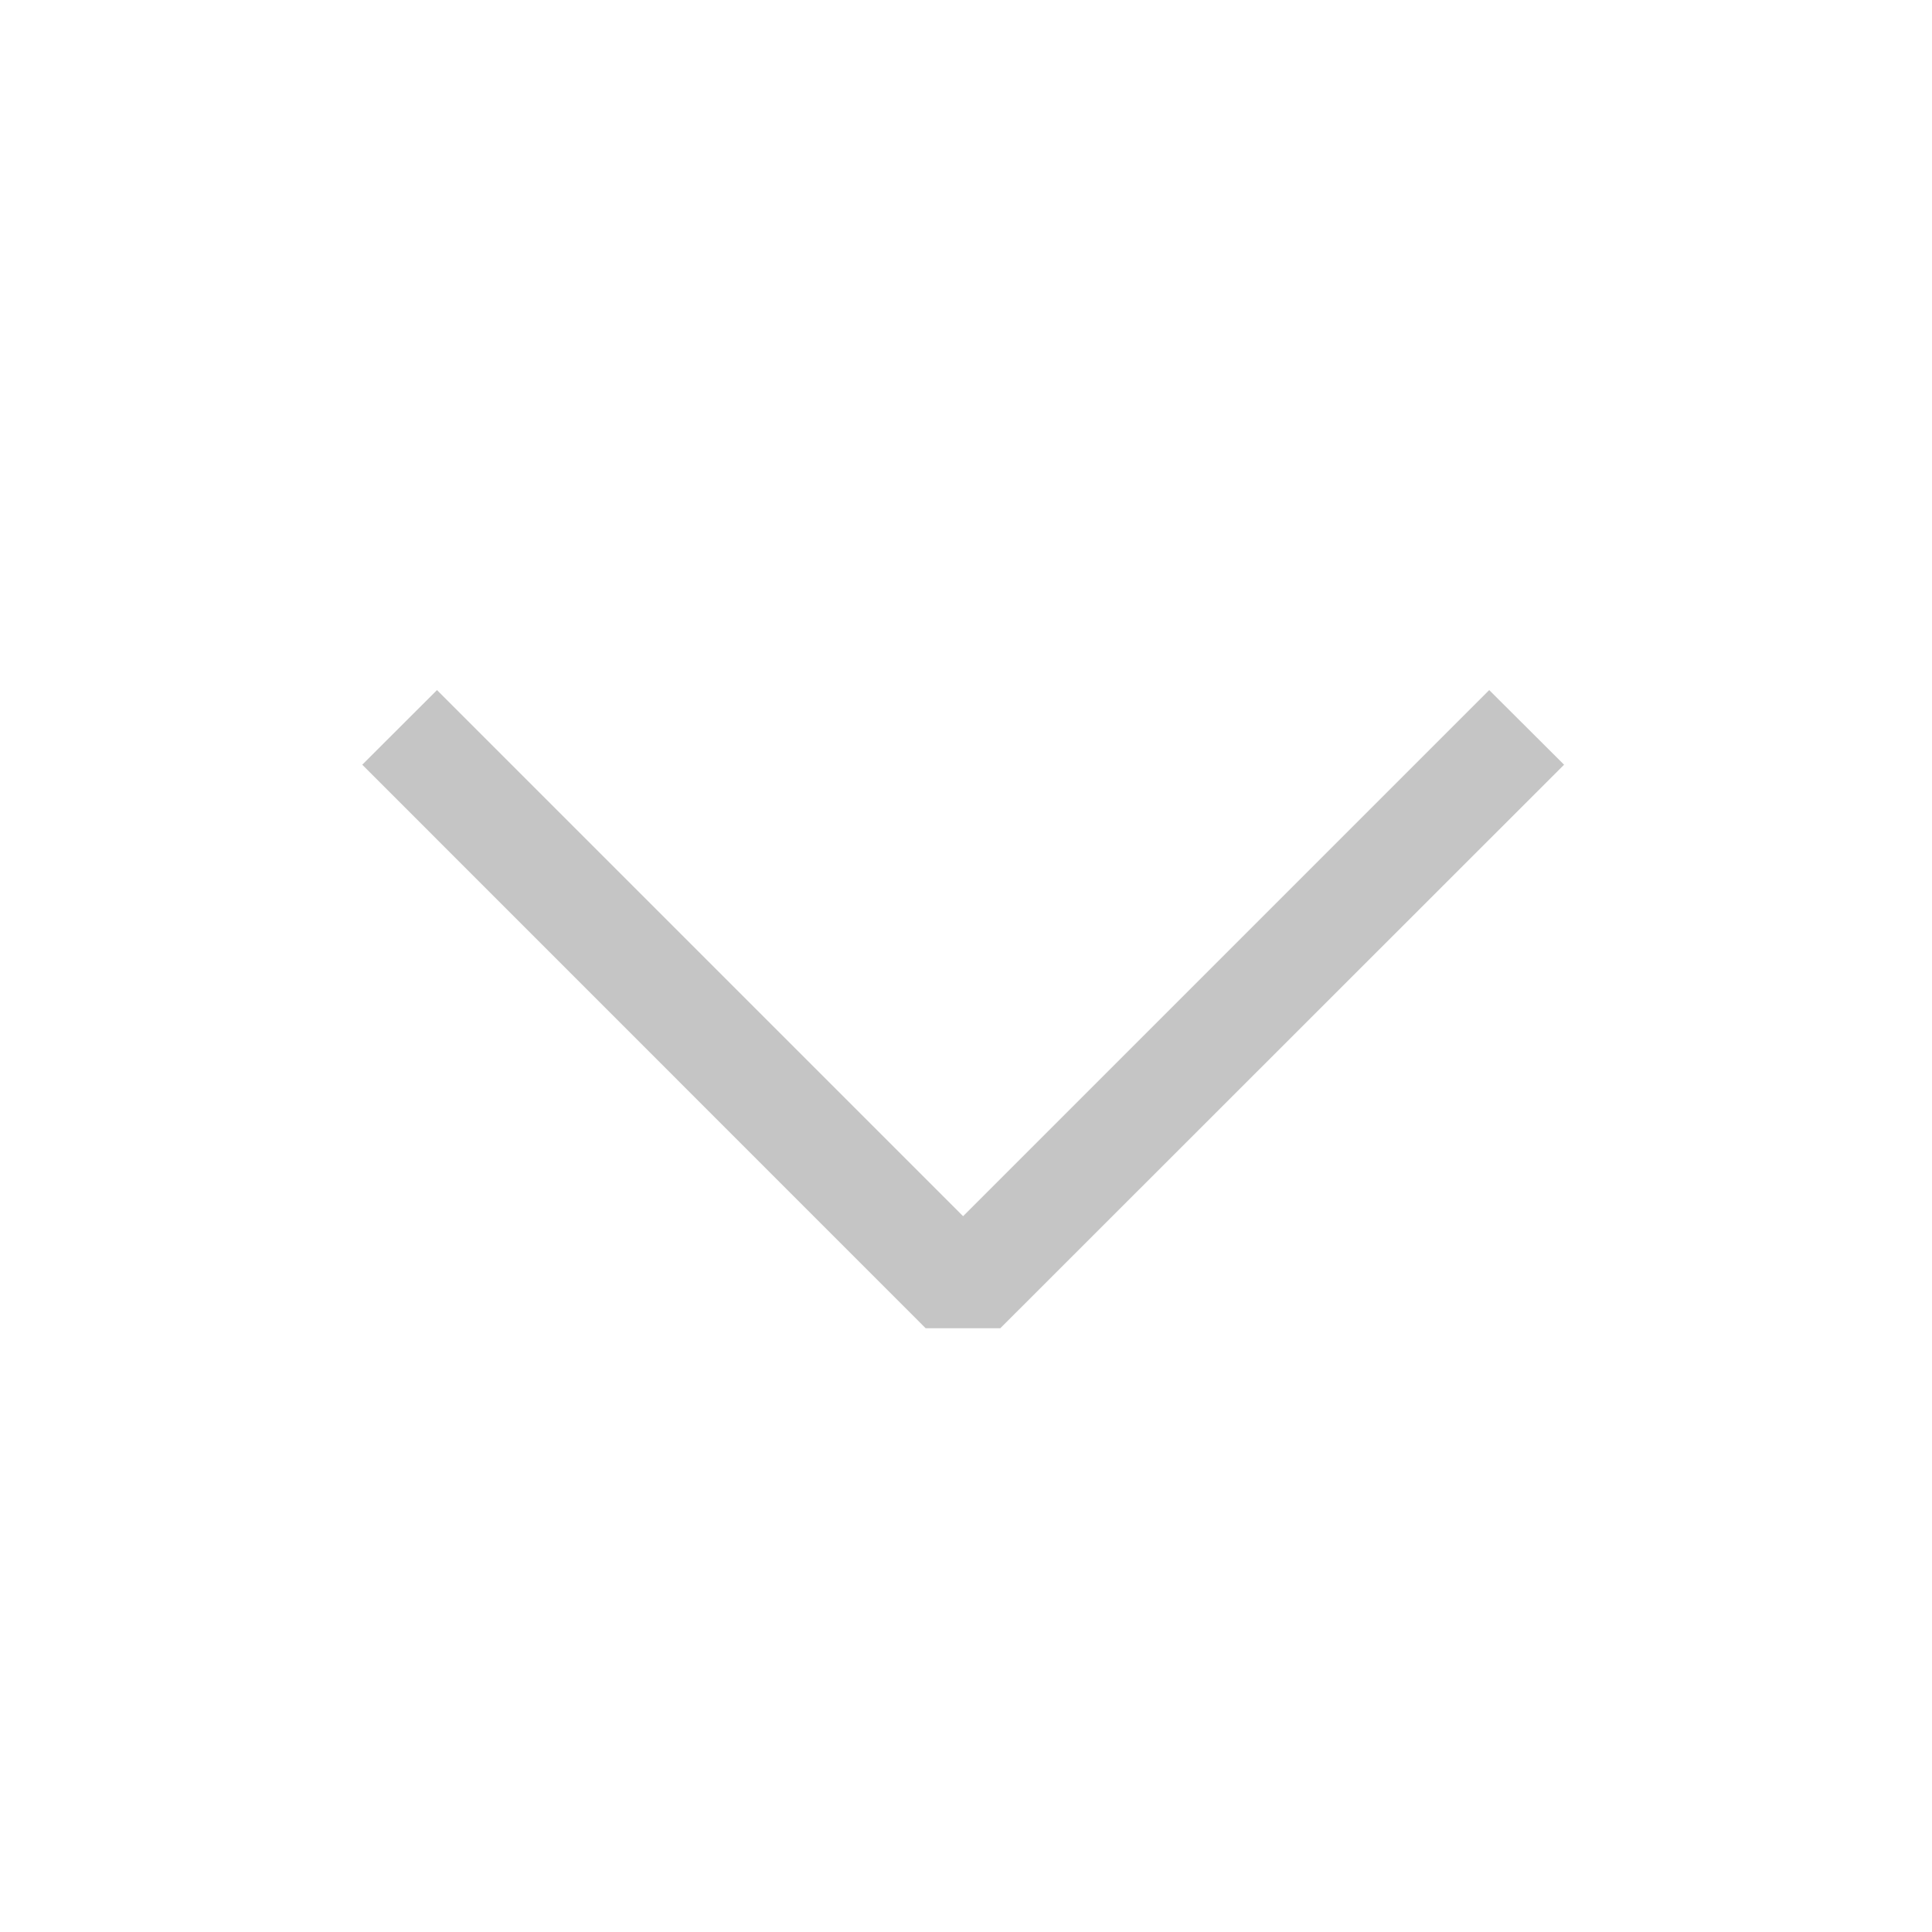
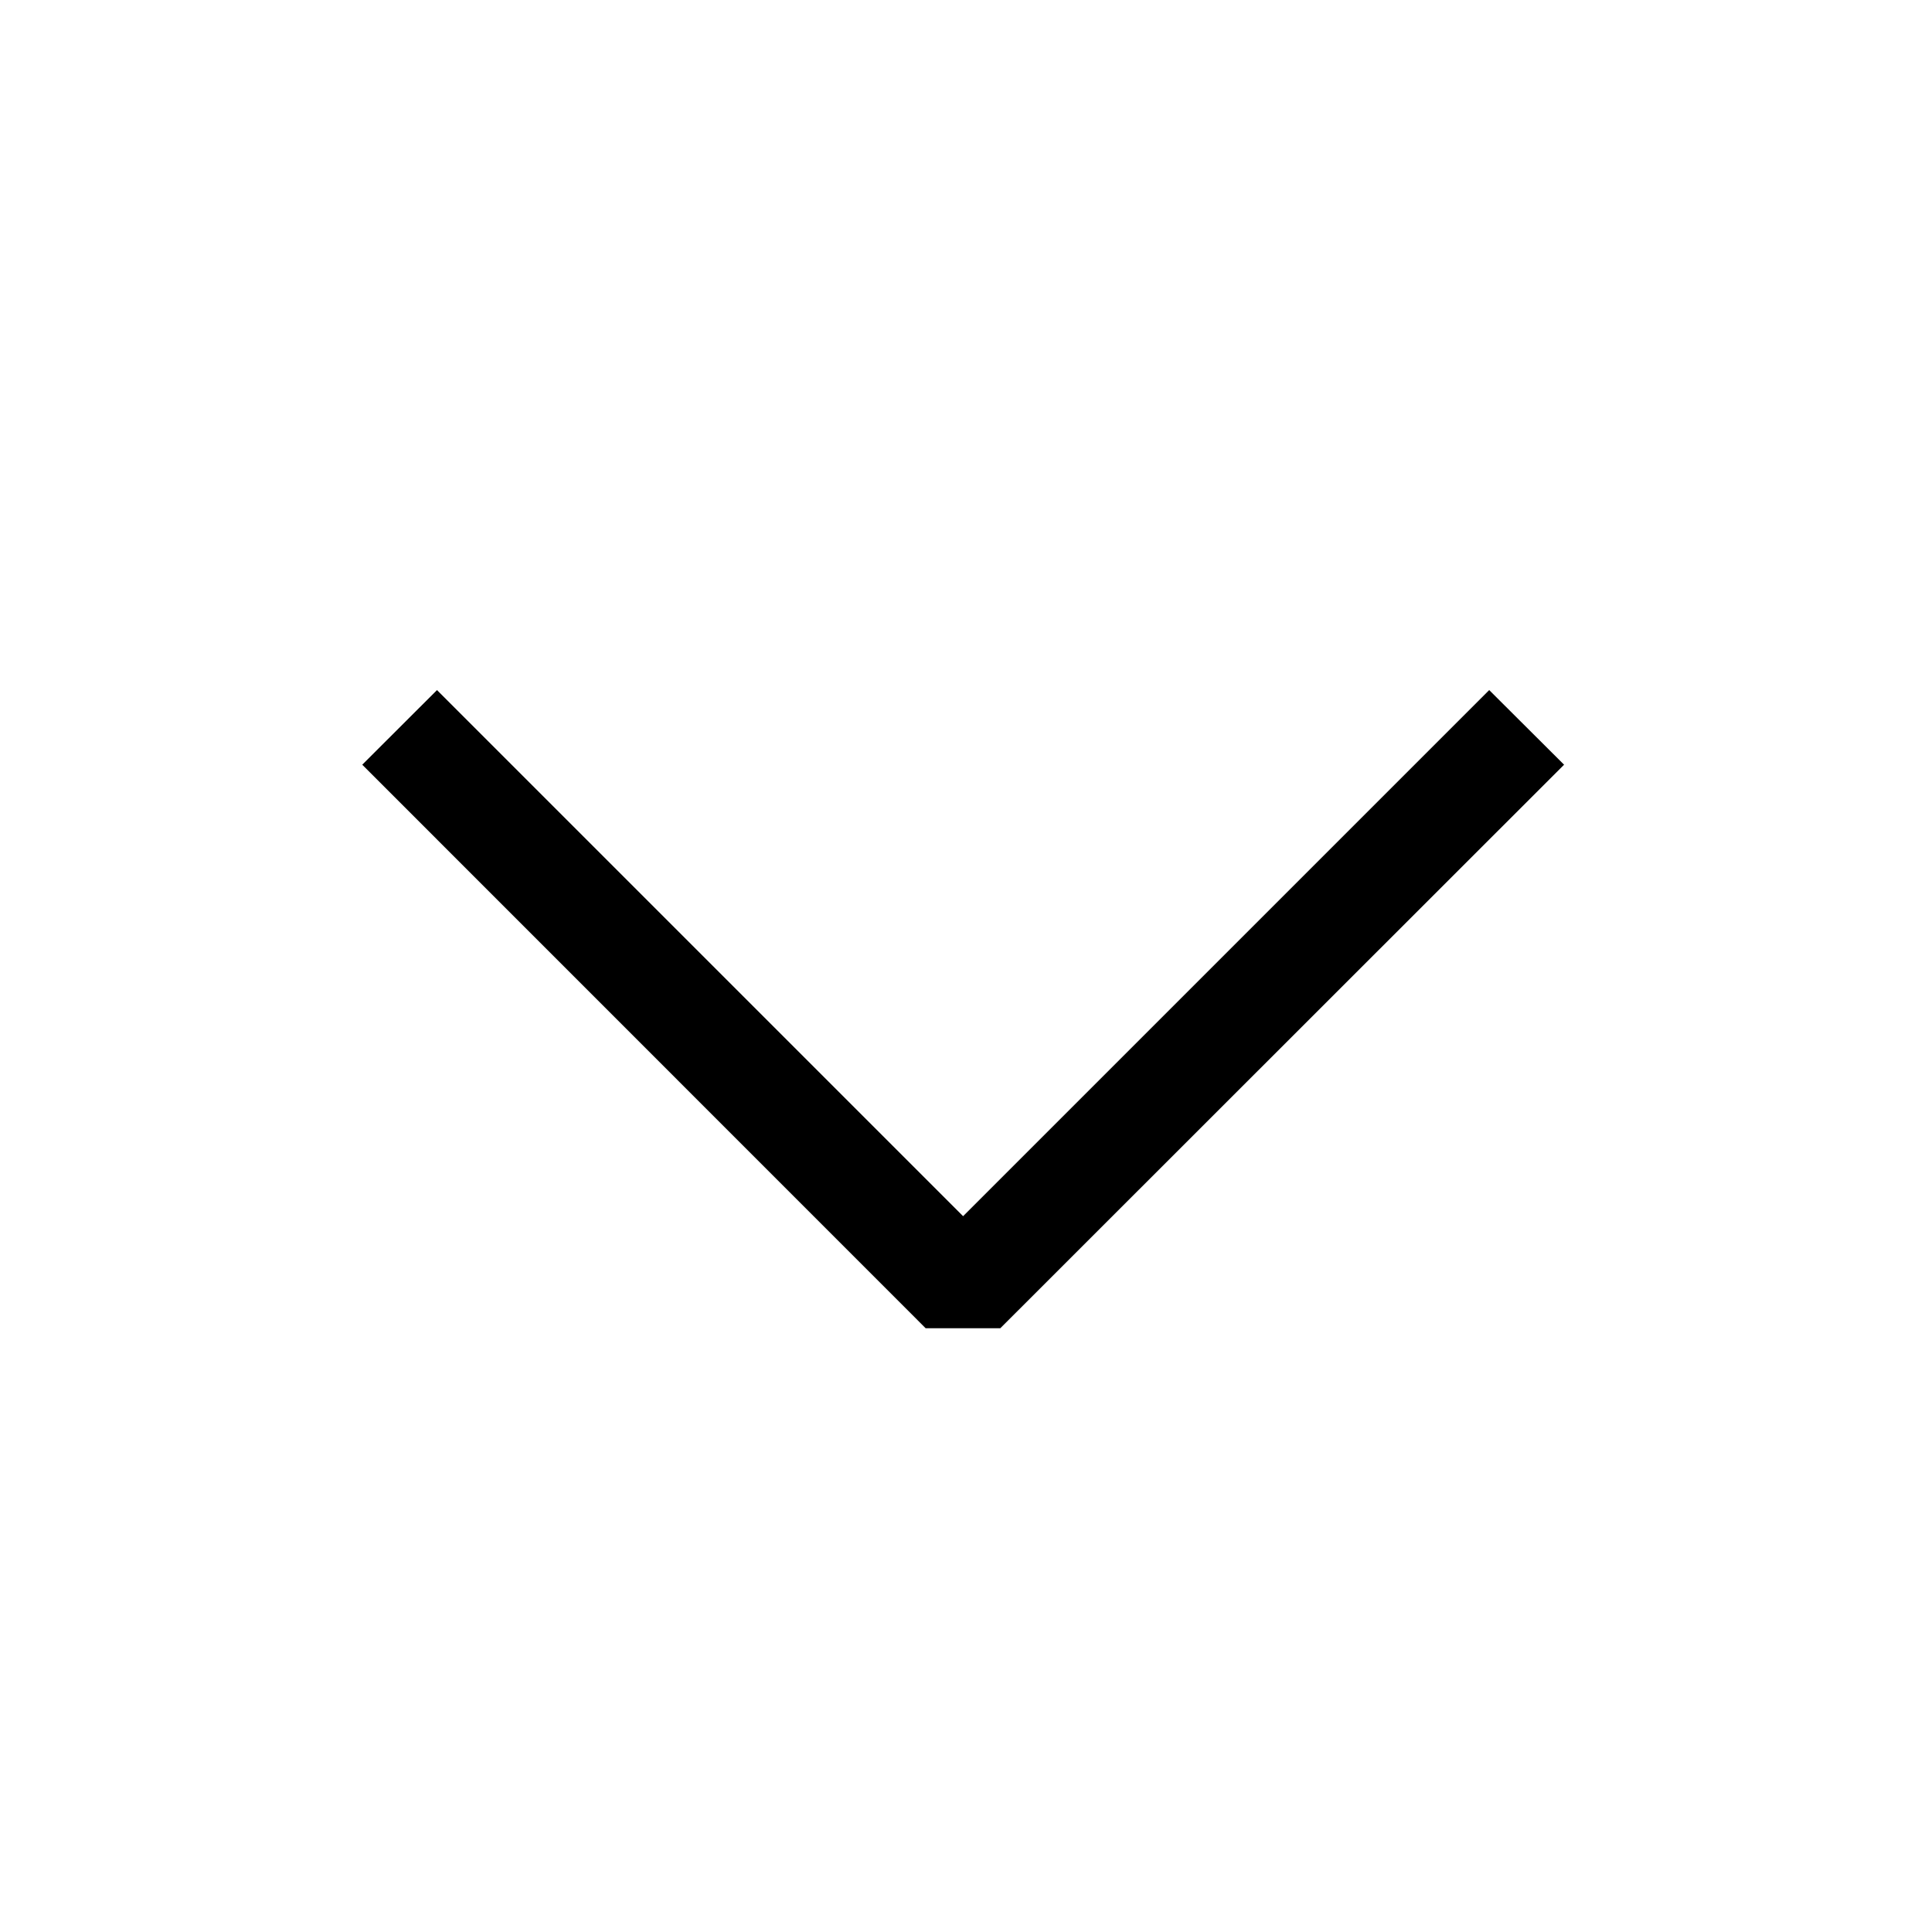
<svg xmlns="http://www.w3.org/2000/svg" width="16" height="16" fill="none">
-   <path fill-rule="evenodd" clip-rule="evenodd" d="m7.976 10.072 4.357-4.357.62.618L8.284 11h-.618L3 6.333l.619-.618 4.357 4.357Z" fill="#C5C5C5" />
+   <path fill-rule="evenodd" clip-rule="evenodd" d="m7.976 10.072 4.357-4.357.62.618L8.284 11h-.618L3 6.333l.619-.618 4.357 4.357Z" fill="currentColor" />
</svg>
